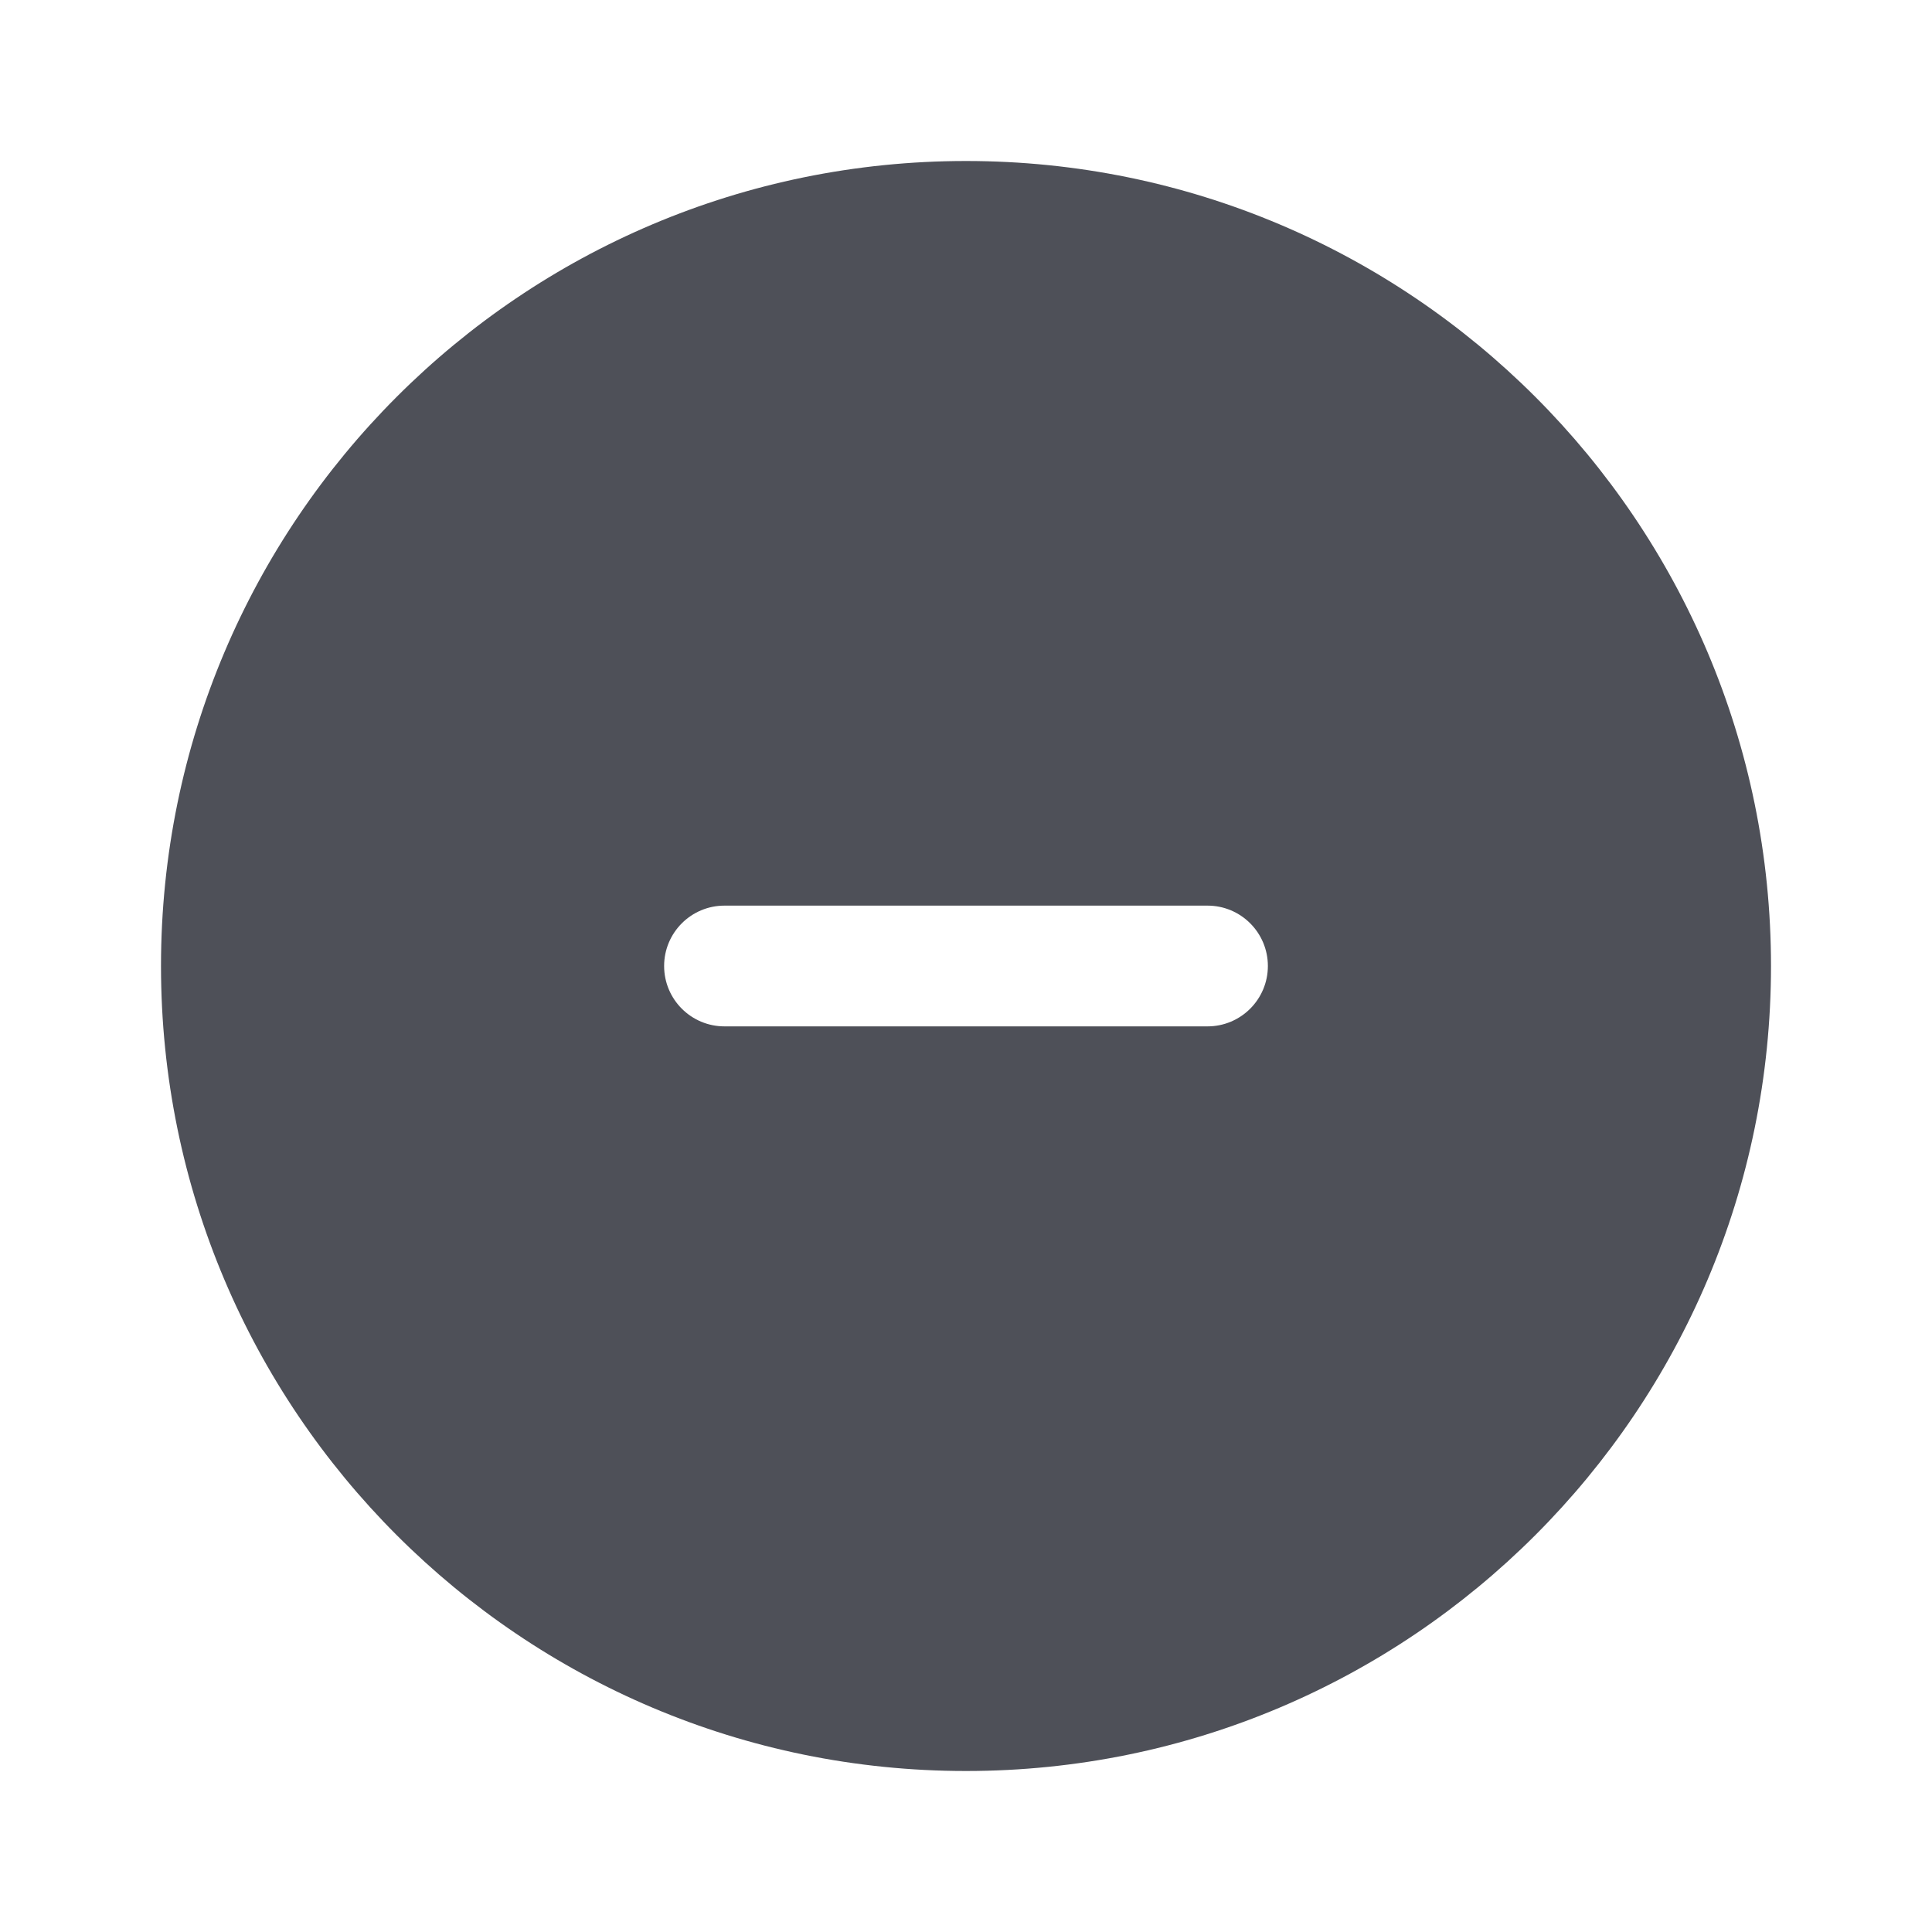
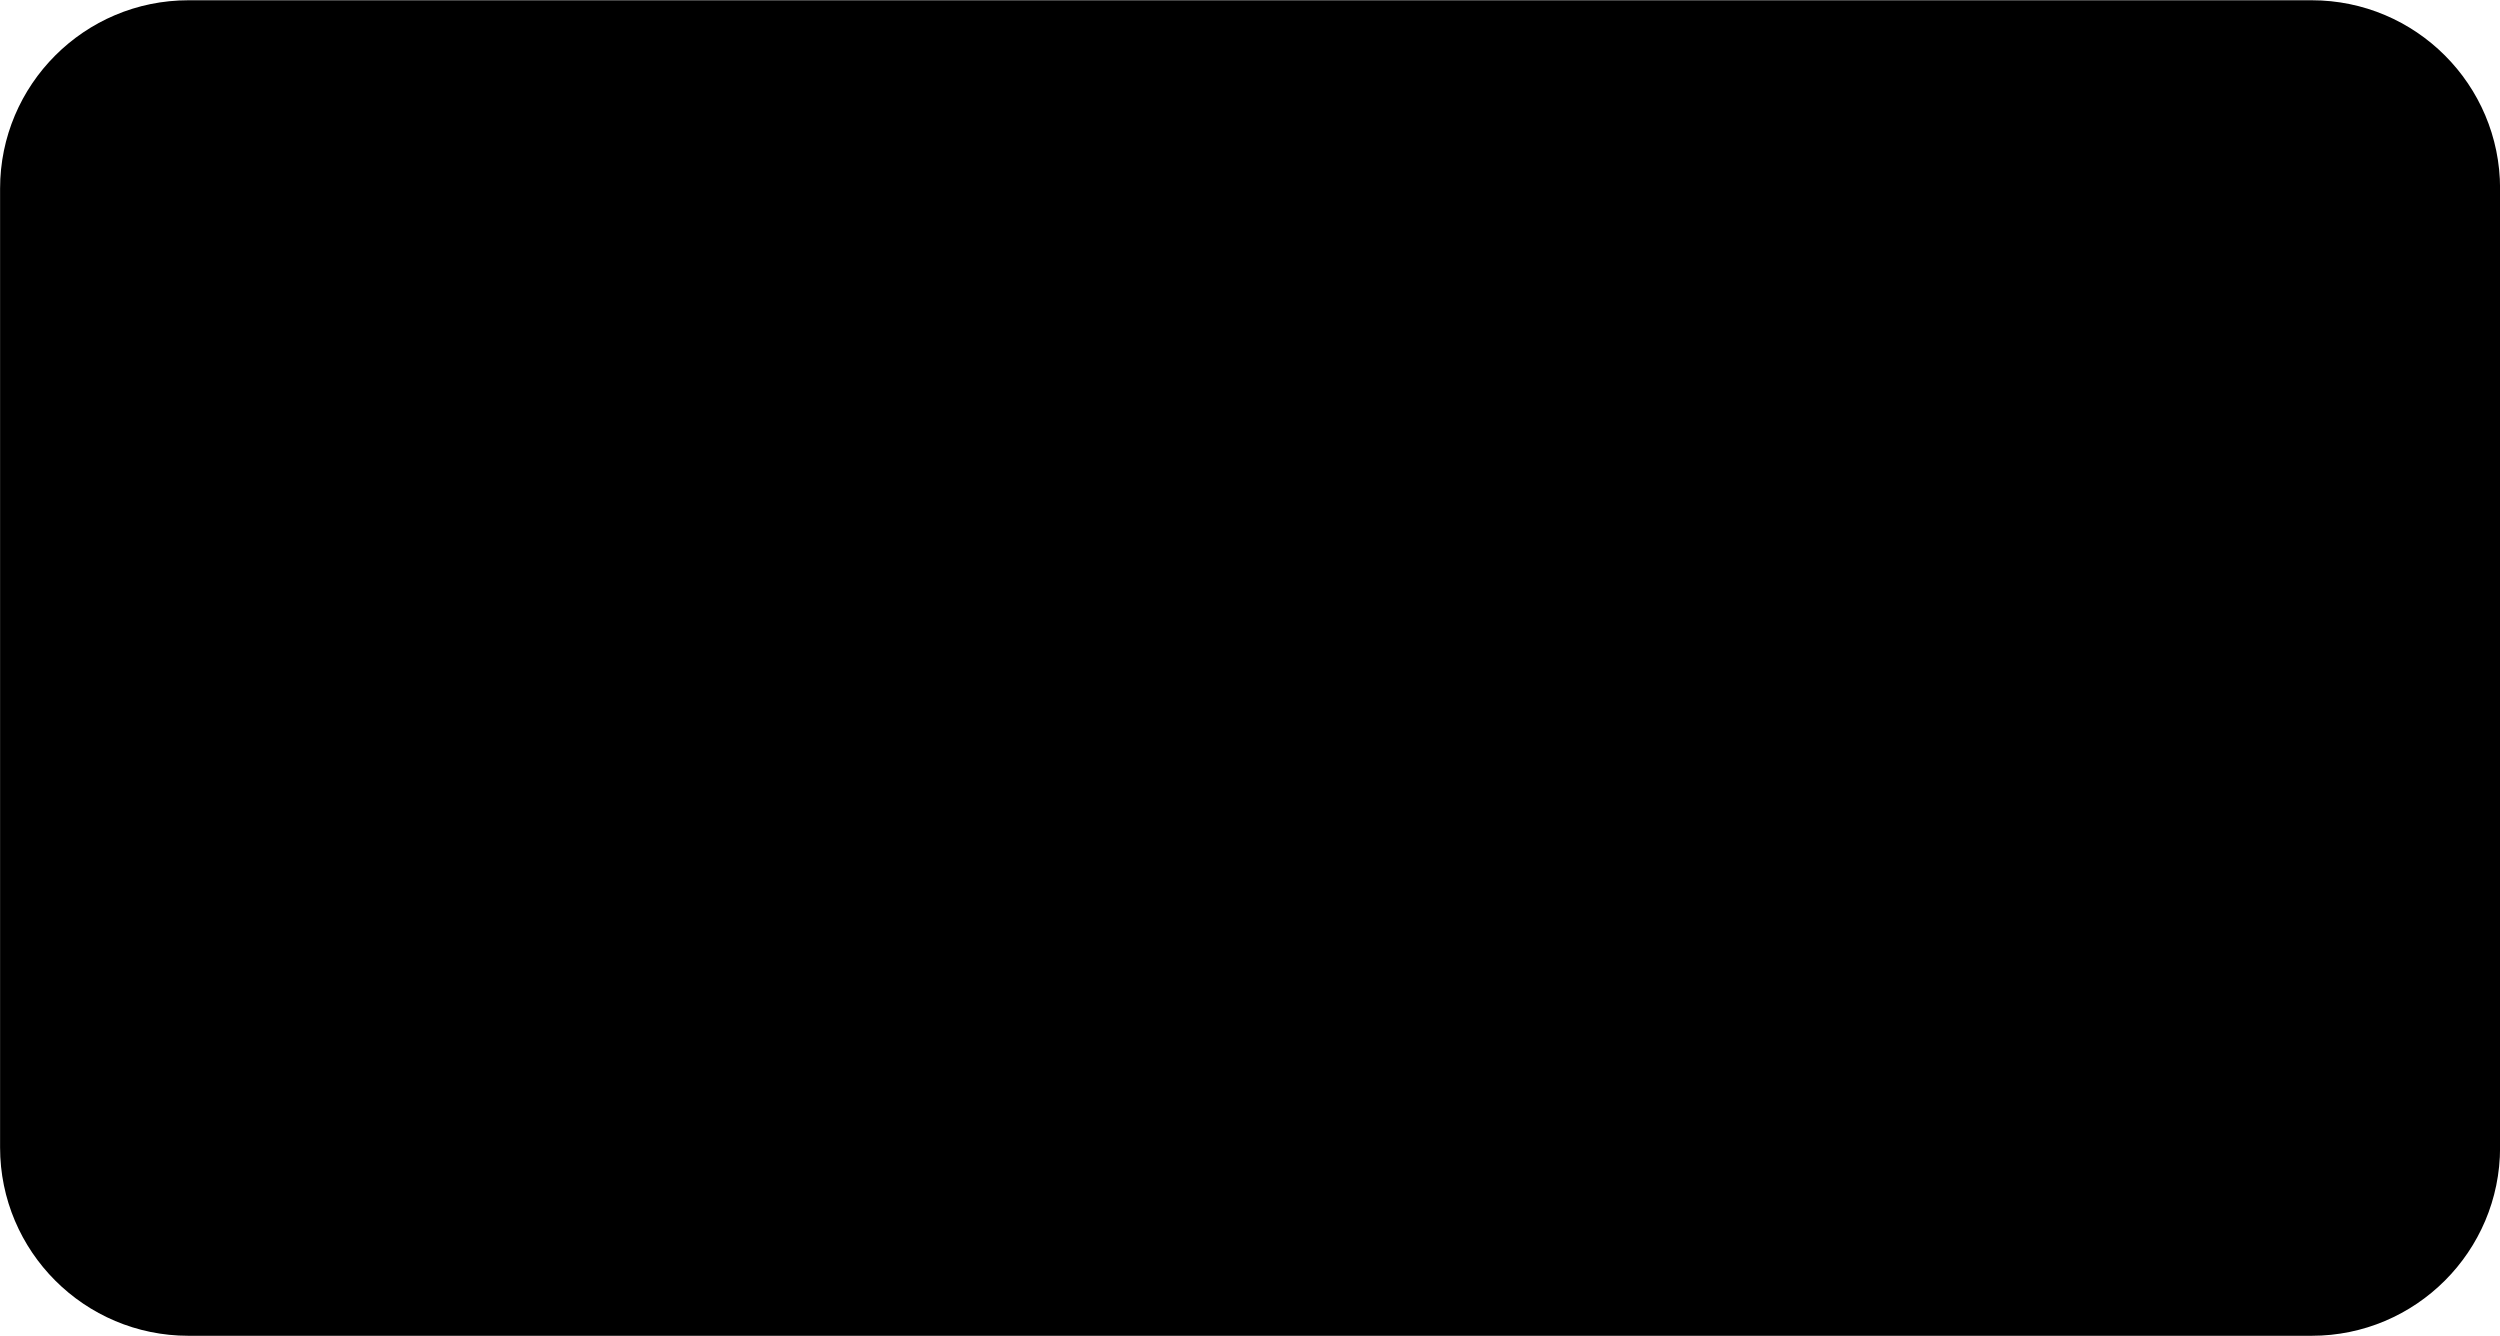
- <svg xmlns="http://www.w3.org/2000/svg" width="24" height="24" viewBox="0 0 24 24">
-   <path fill="#4e5058" fill-rule="evenodd" d="M22 12c0 5.523-4.477 10-10 10S2 17.523 2 12S6.477 2 12 2s10 4.477 10 10m-6.25 0a.75.75 0 0 1-.75.75H9a.75.75 0 0 1 0-1.5h6a.75.75 0 0 1 .75.75" clip-rule="evenodd" />
+ <svg xmlns="http://www.w3.org/2000/svg" version="1.1" width="6.636" height="3.545" viewBox="0,0,6.636,3.545">
+   <g transform="translate(-236.6818,-178.2273)">
+     <g fill="#000000" stroke="none" stroke-width="0" stroke-miterlimit="10">
+       <path d="M237.182,181.773c-0.276,0 -0.5,-0.224 -0.5,-0.5v-2.545c0,-0.276 0.224,-0.5 0.5,-0.5h5.636c0.276,0 0.5,0.224 0.5,0.5v2.545c0,0.276 -0.224,0.5 -0.5,0.5z" />
+     </g>
+   </g>
</svg>
